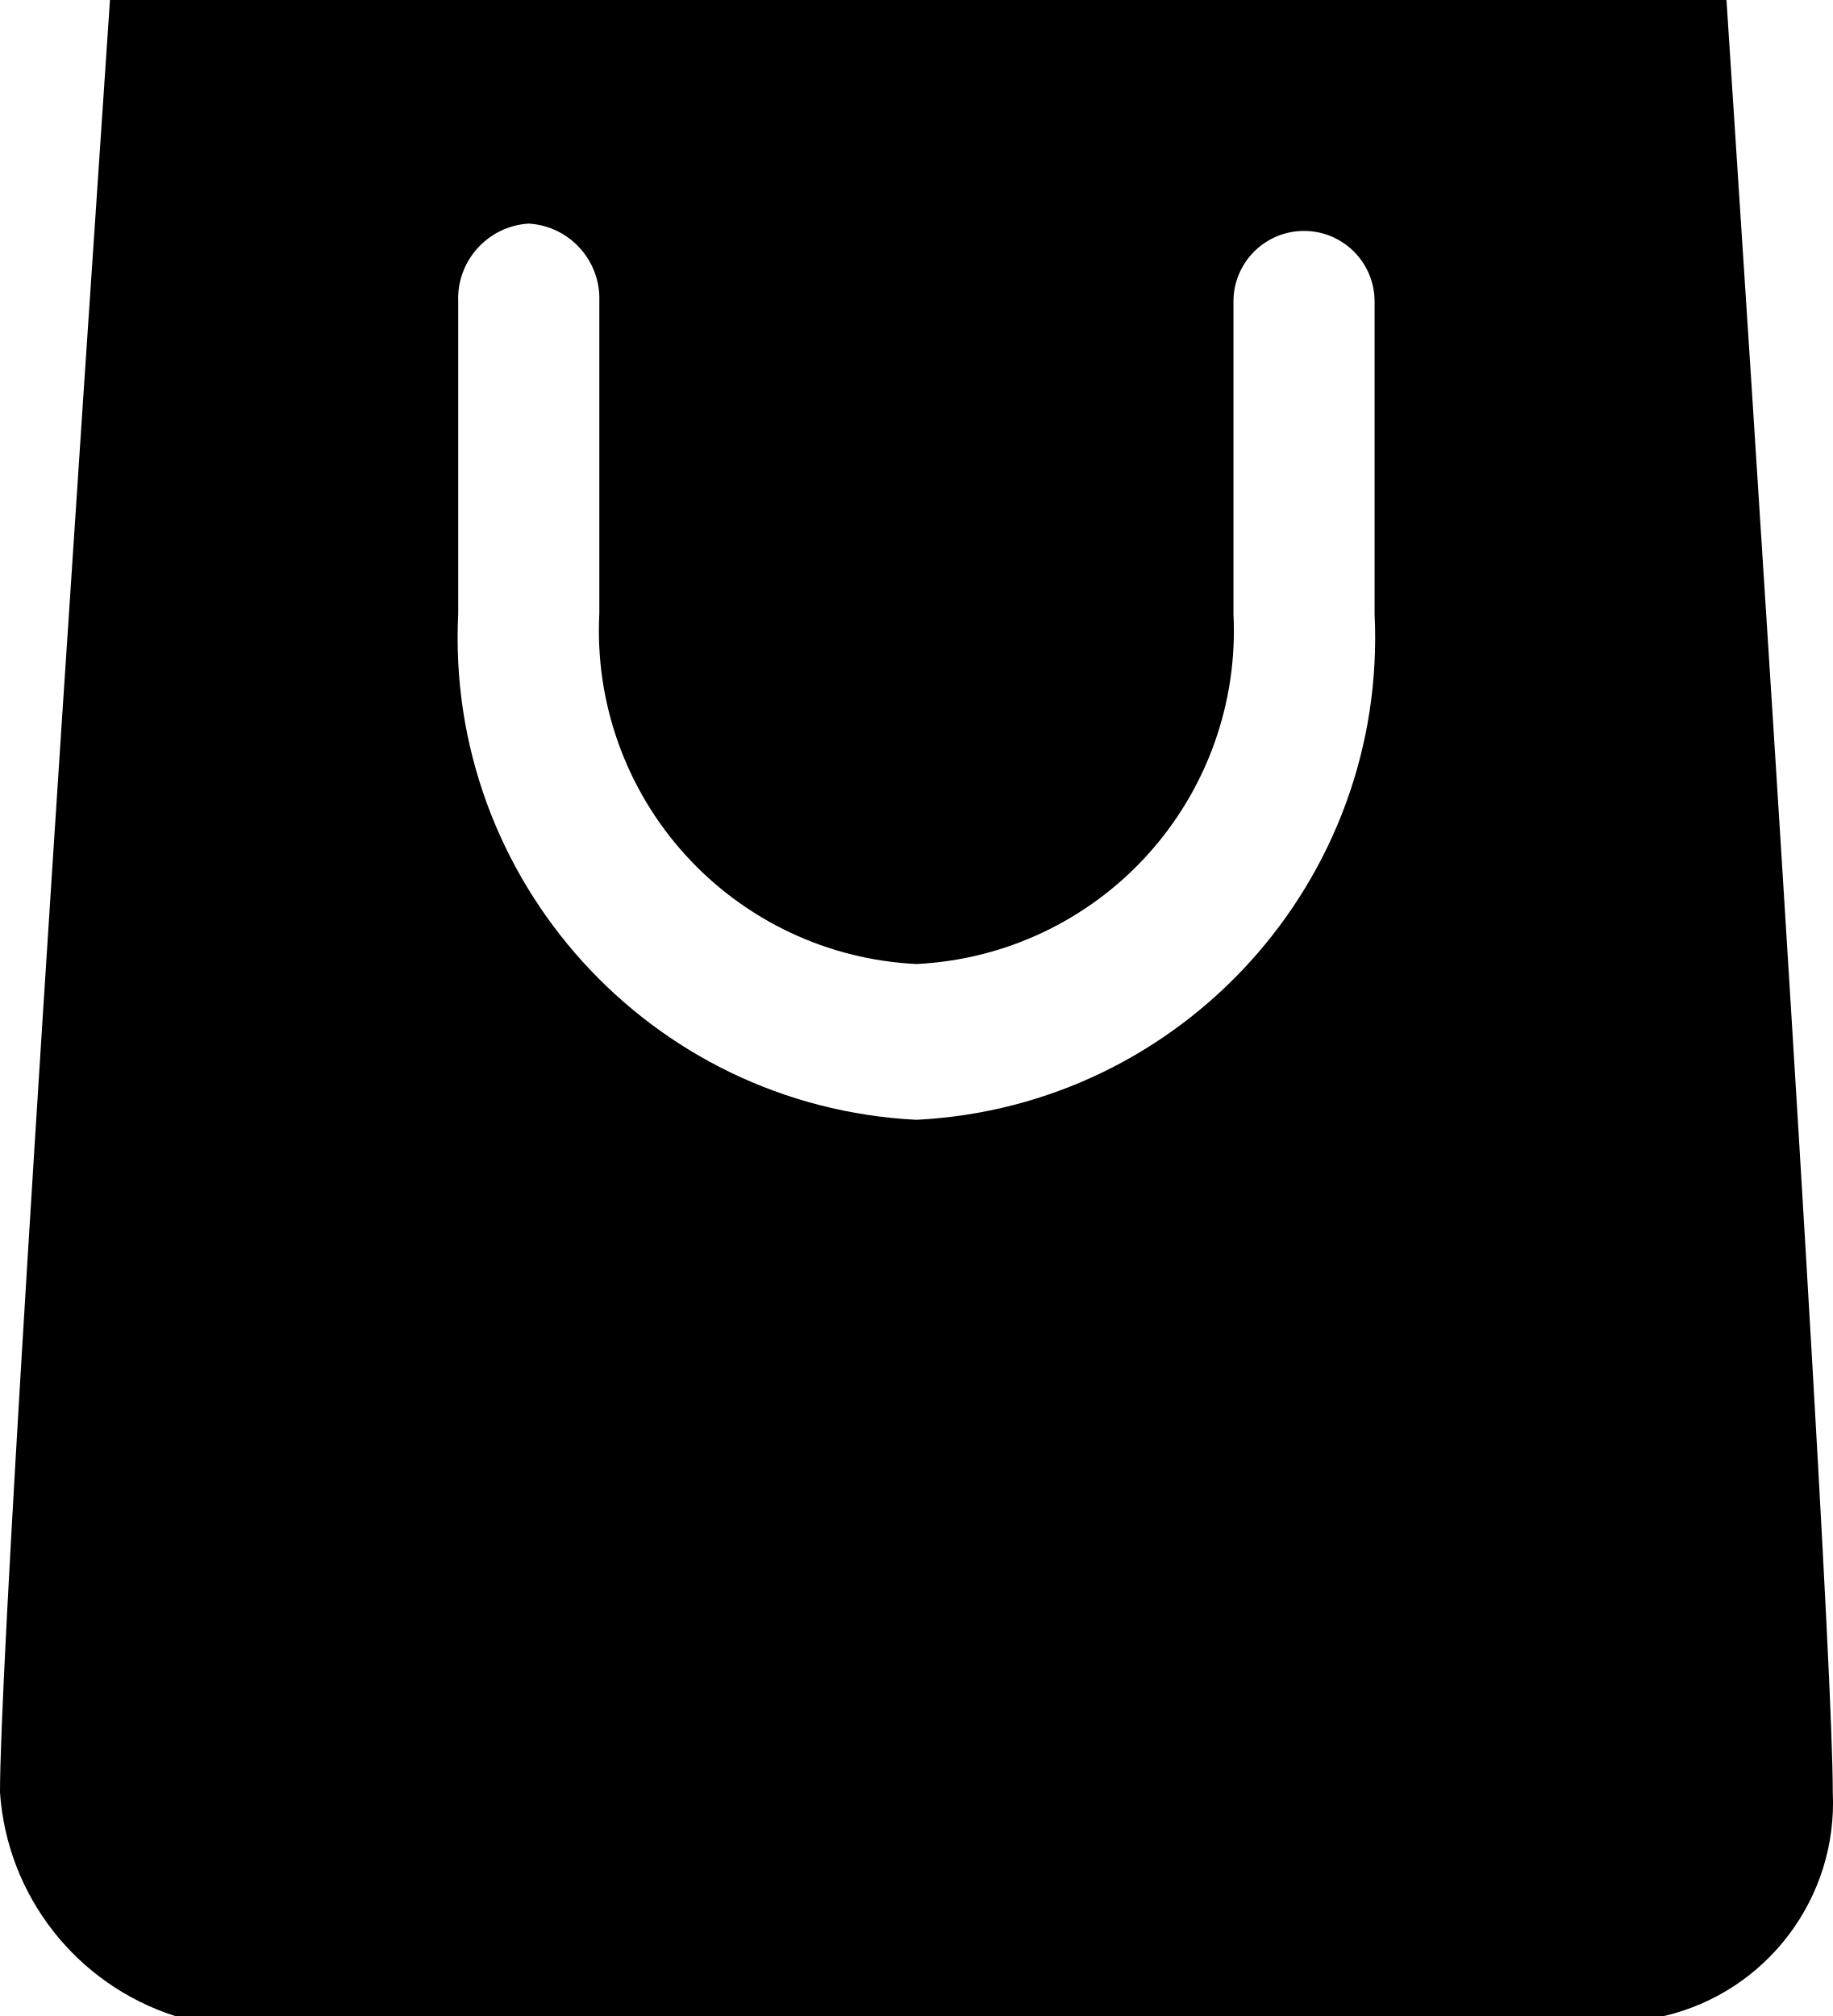
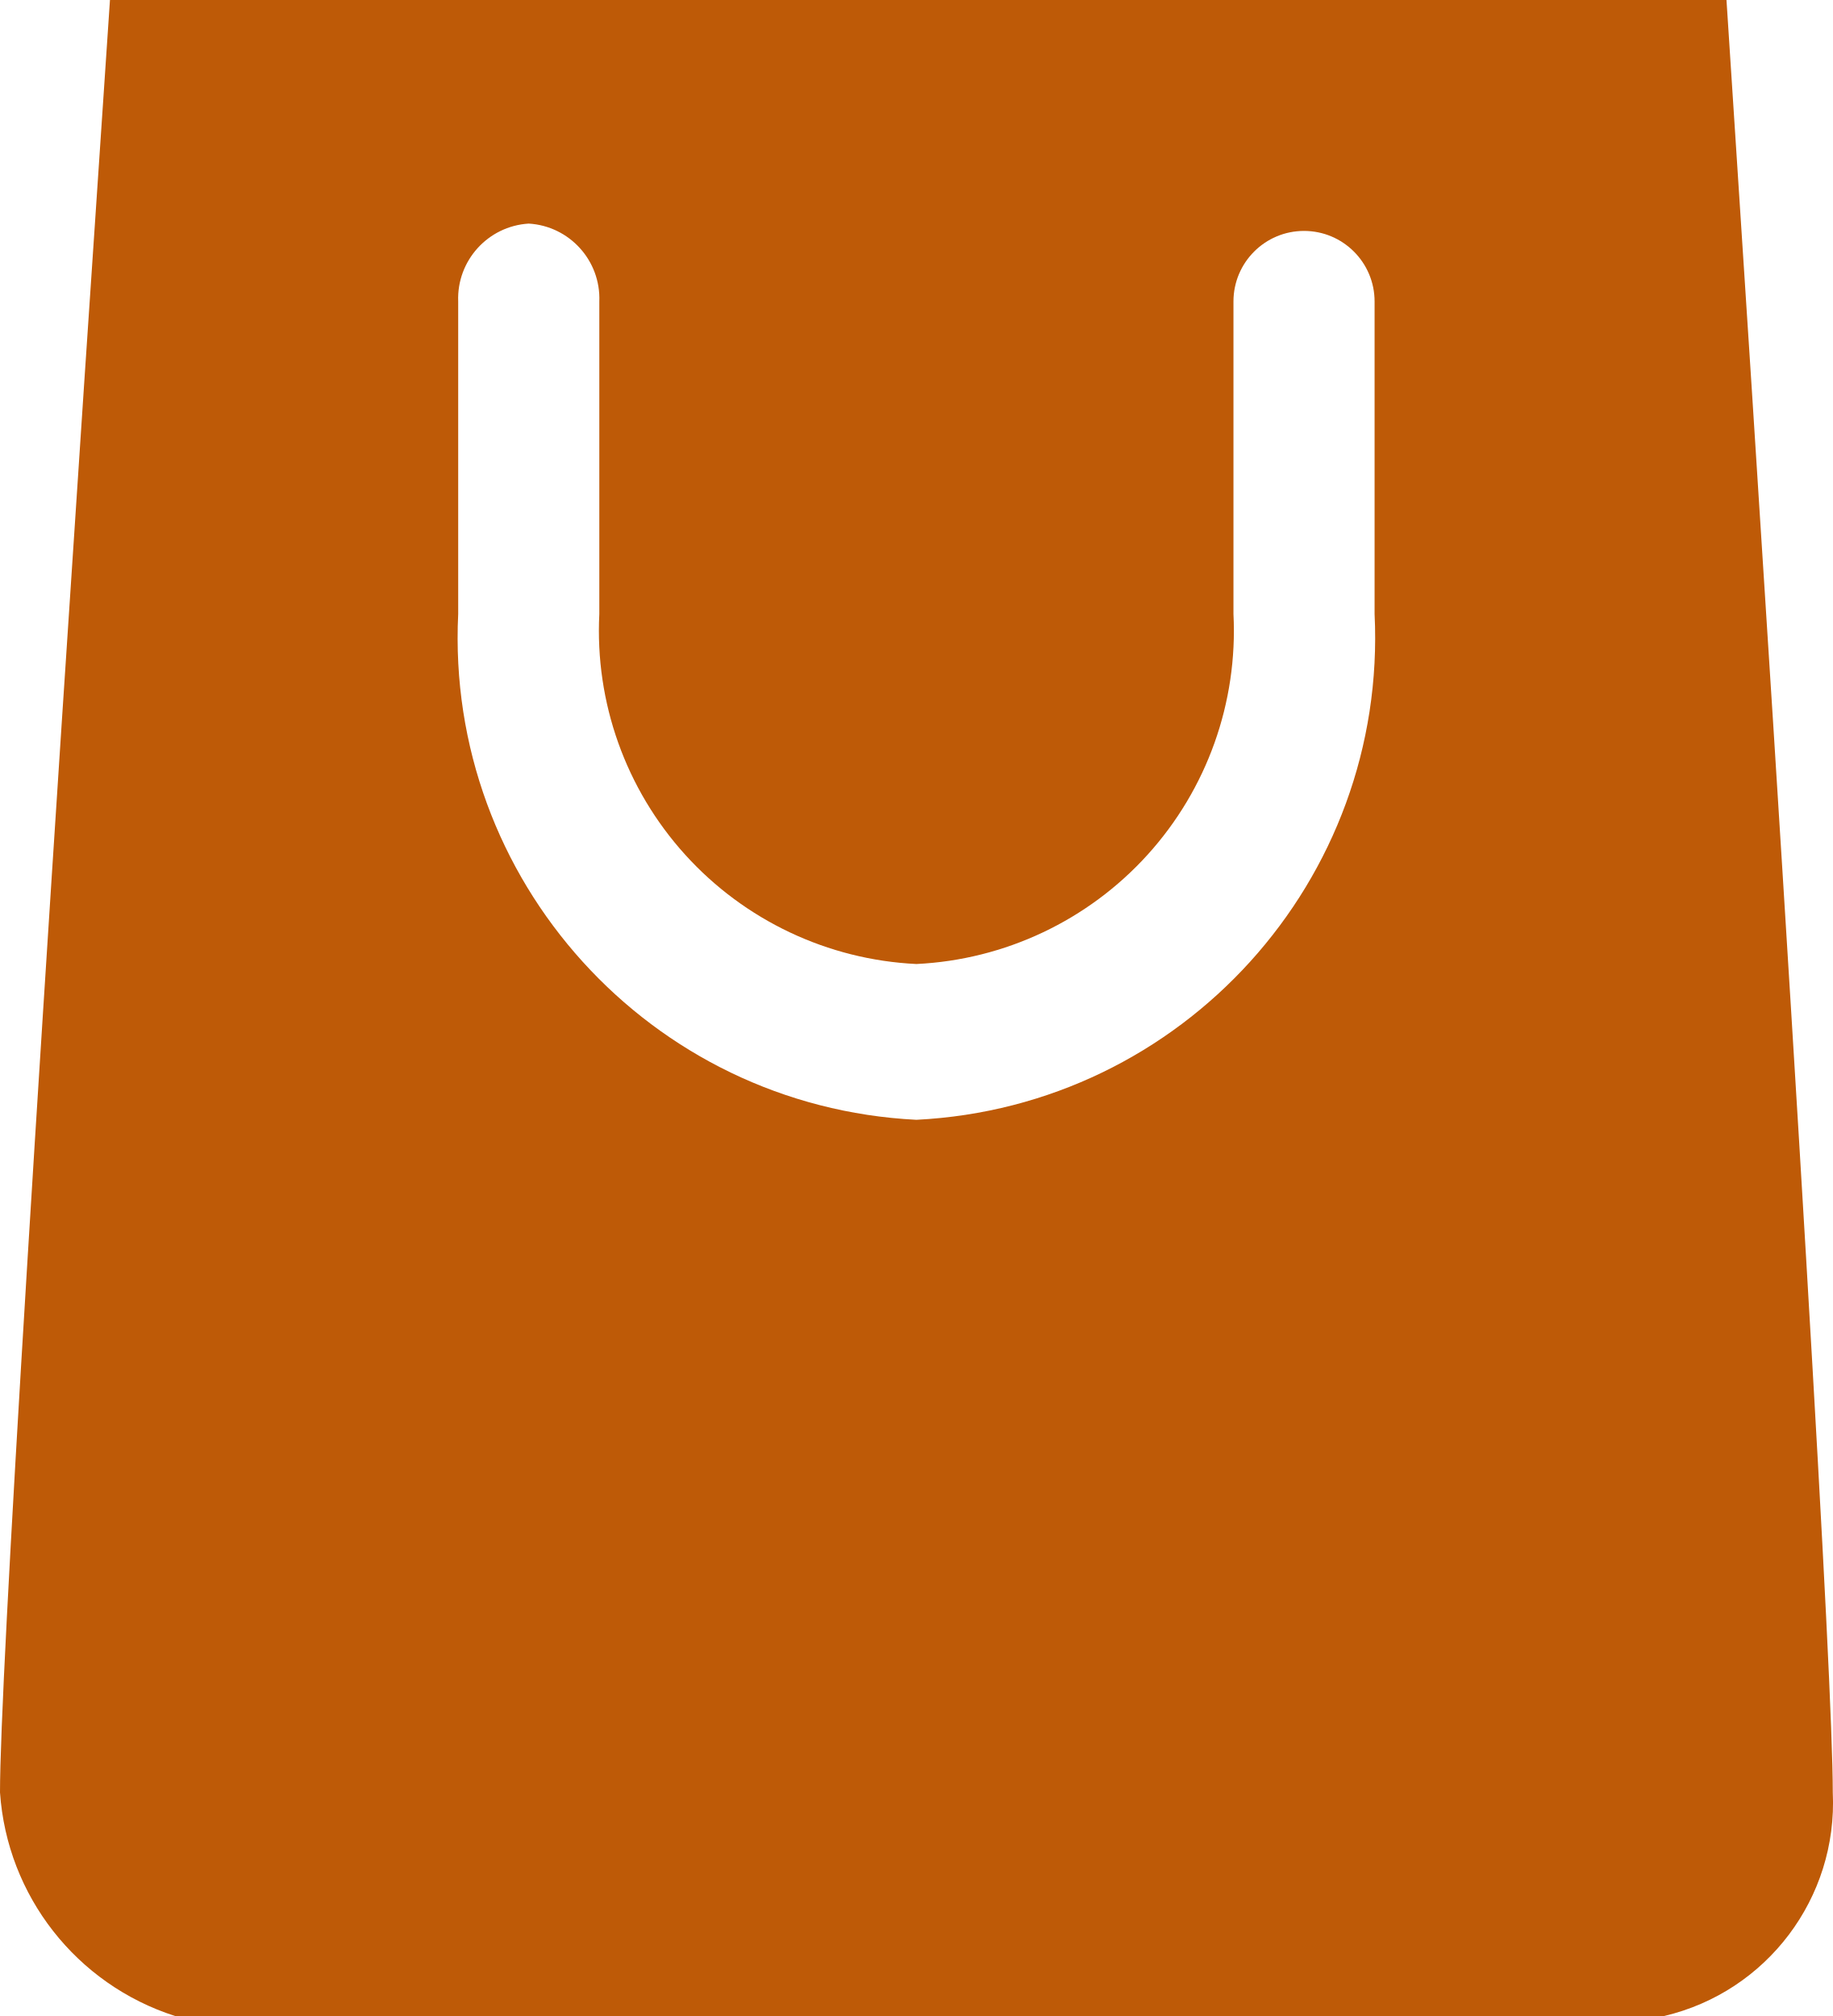
- <svg xmlns="http://www.w3.org/2000/svg" viewBox="0 0 20 22" class="icon-small-bagbk__IconBagSmall-sc-1dkbiva-0">
+ <svg xmlns="http://www.w3.org/2000/svg" fill="#be5a07" viewBox="0 0 20 22" class="icon-small-bagbk__IconBagSmall-sc-1dkbiva-0">
  <path d="M18.84 0H1.2Q0 17.72 0 19.56A2.76 2.76 0 0 0 1.91 22h16.25A2.39 2.39 0 0 0 20 19.56Q20 17.71 18.84 0zM15 6.7a5.27 5.27 0 0 1-5 5.52A5.27 5.27 0 0 1 5 6.7V3.29a.82.82 0 0 1 .77-.85.82.82 0 0 1 .77.85V6.7A3.64 3.64 0 0 0 10 10.52a3.64 3.64 0 0 0 3.46-3.82V3.29a.77.77 0 1 1 1.54 0z" />
</svg>
